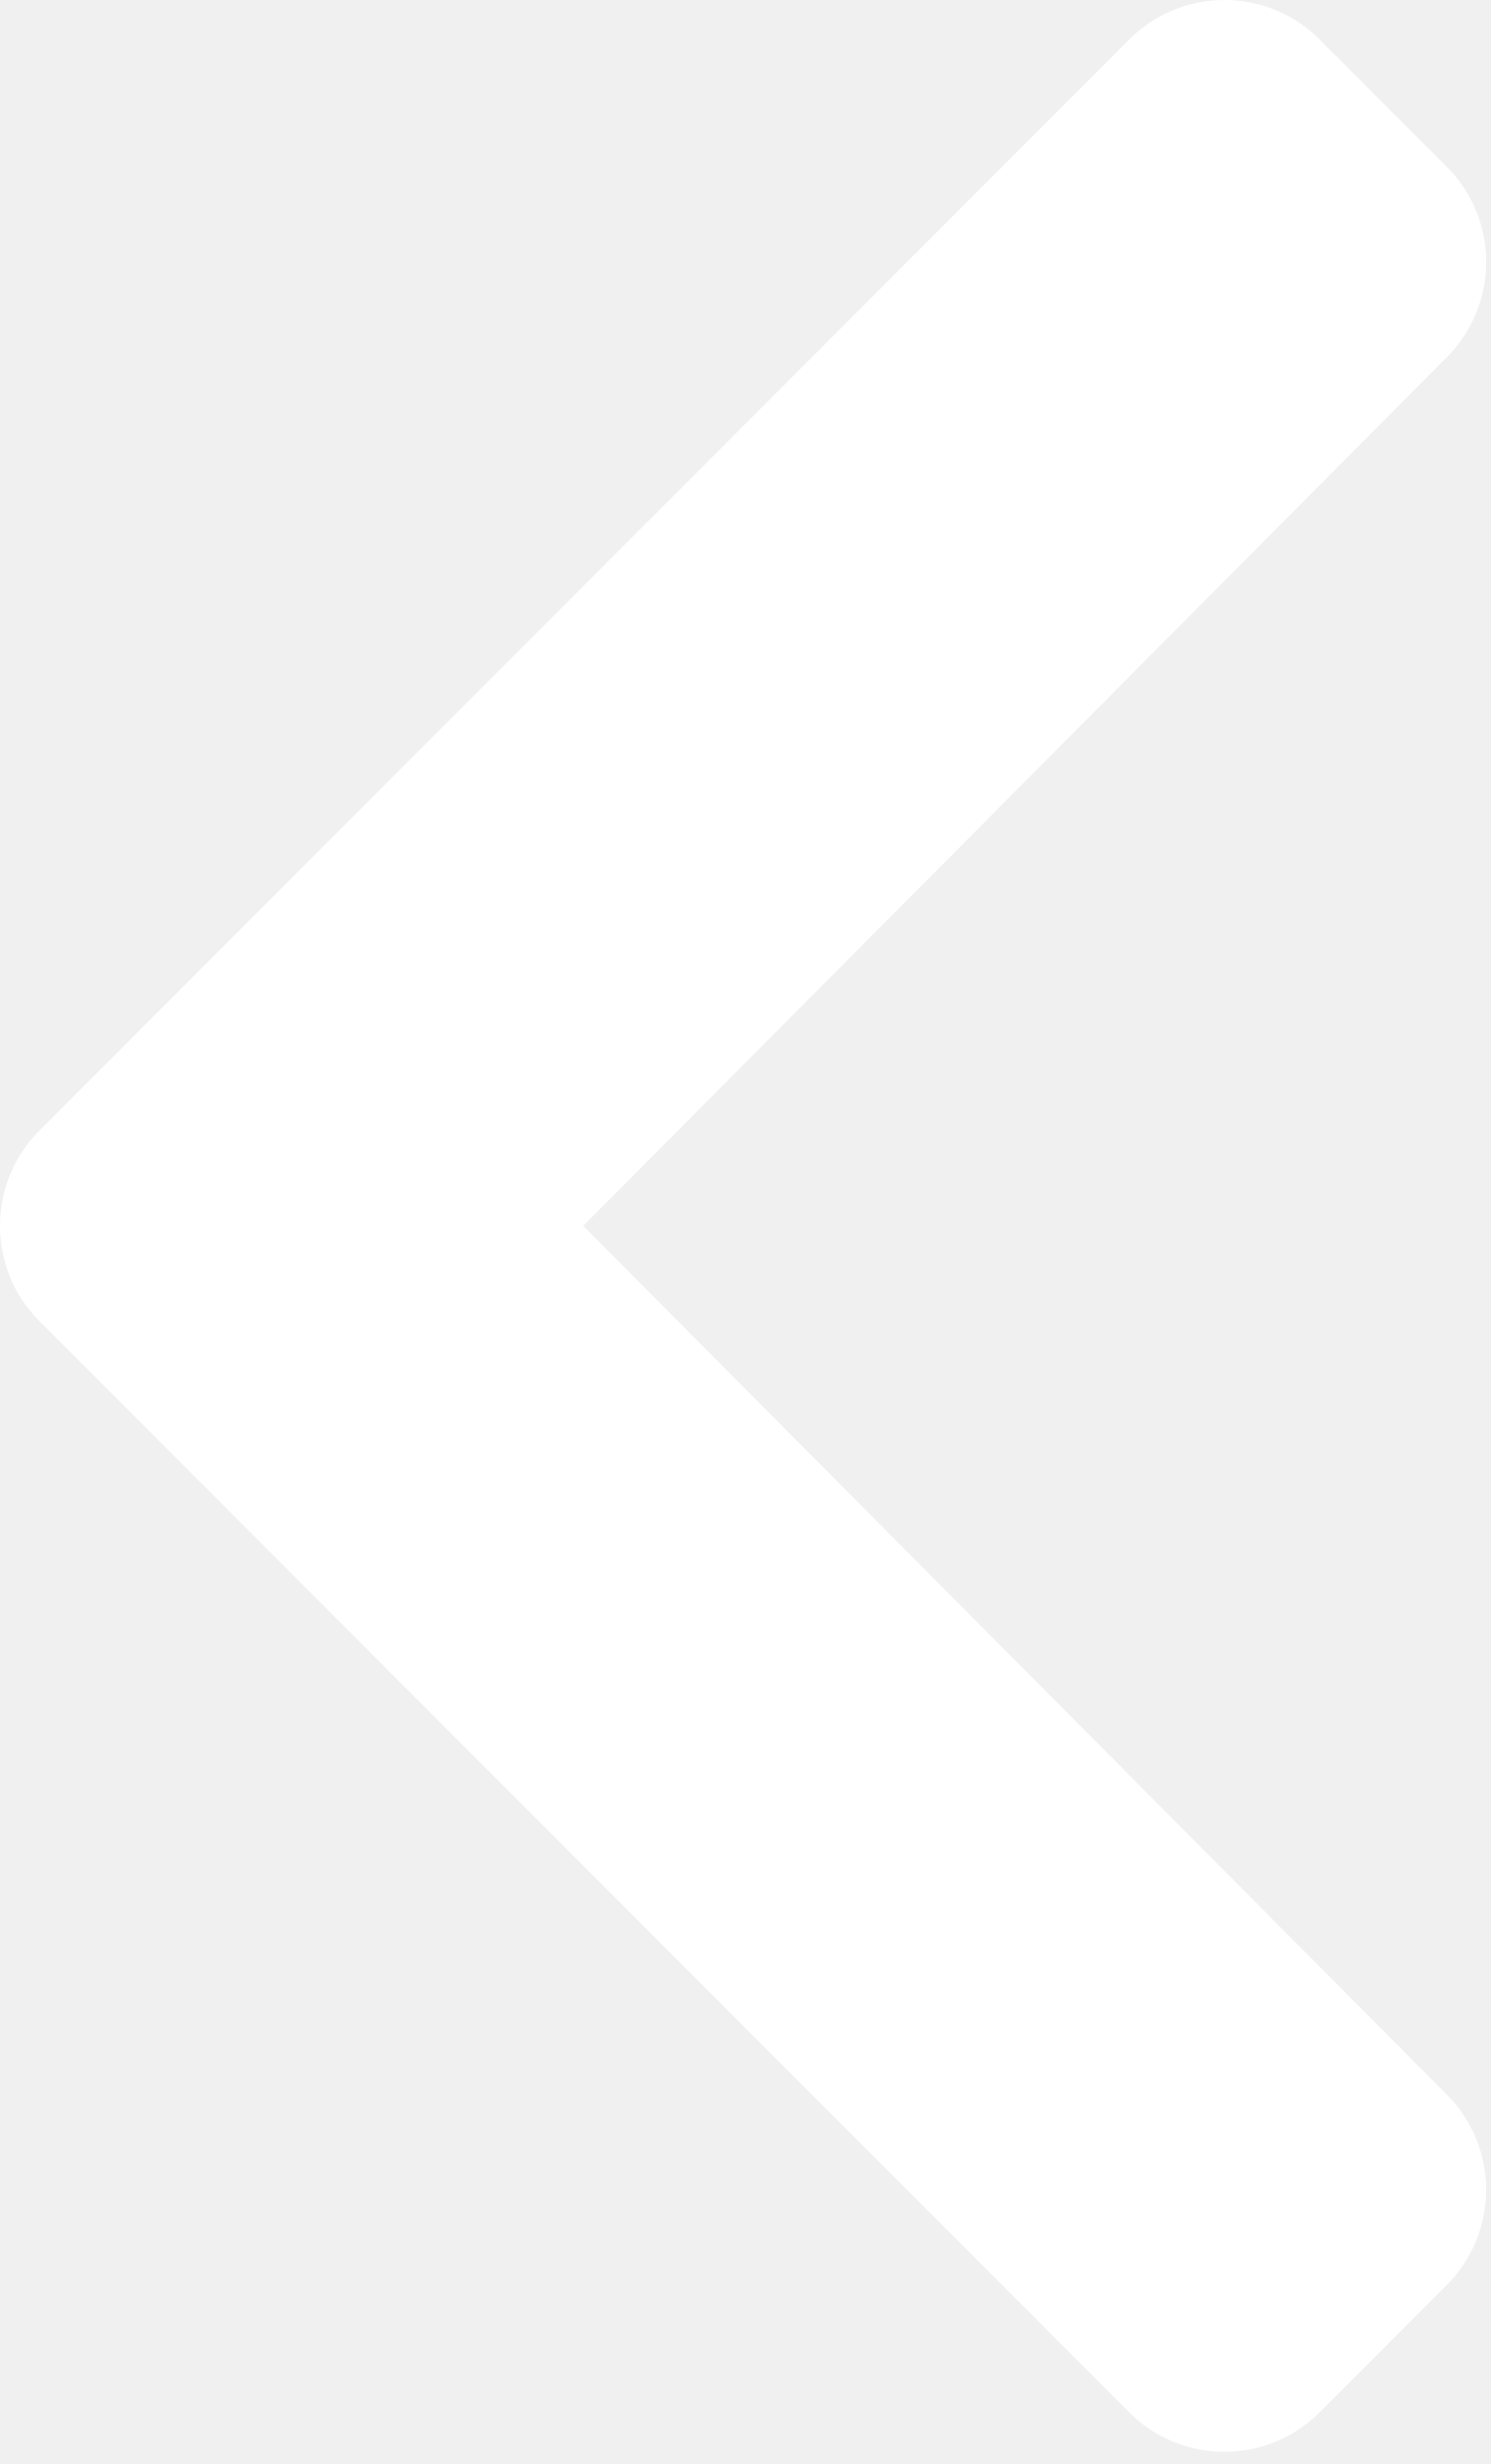
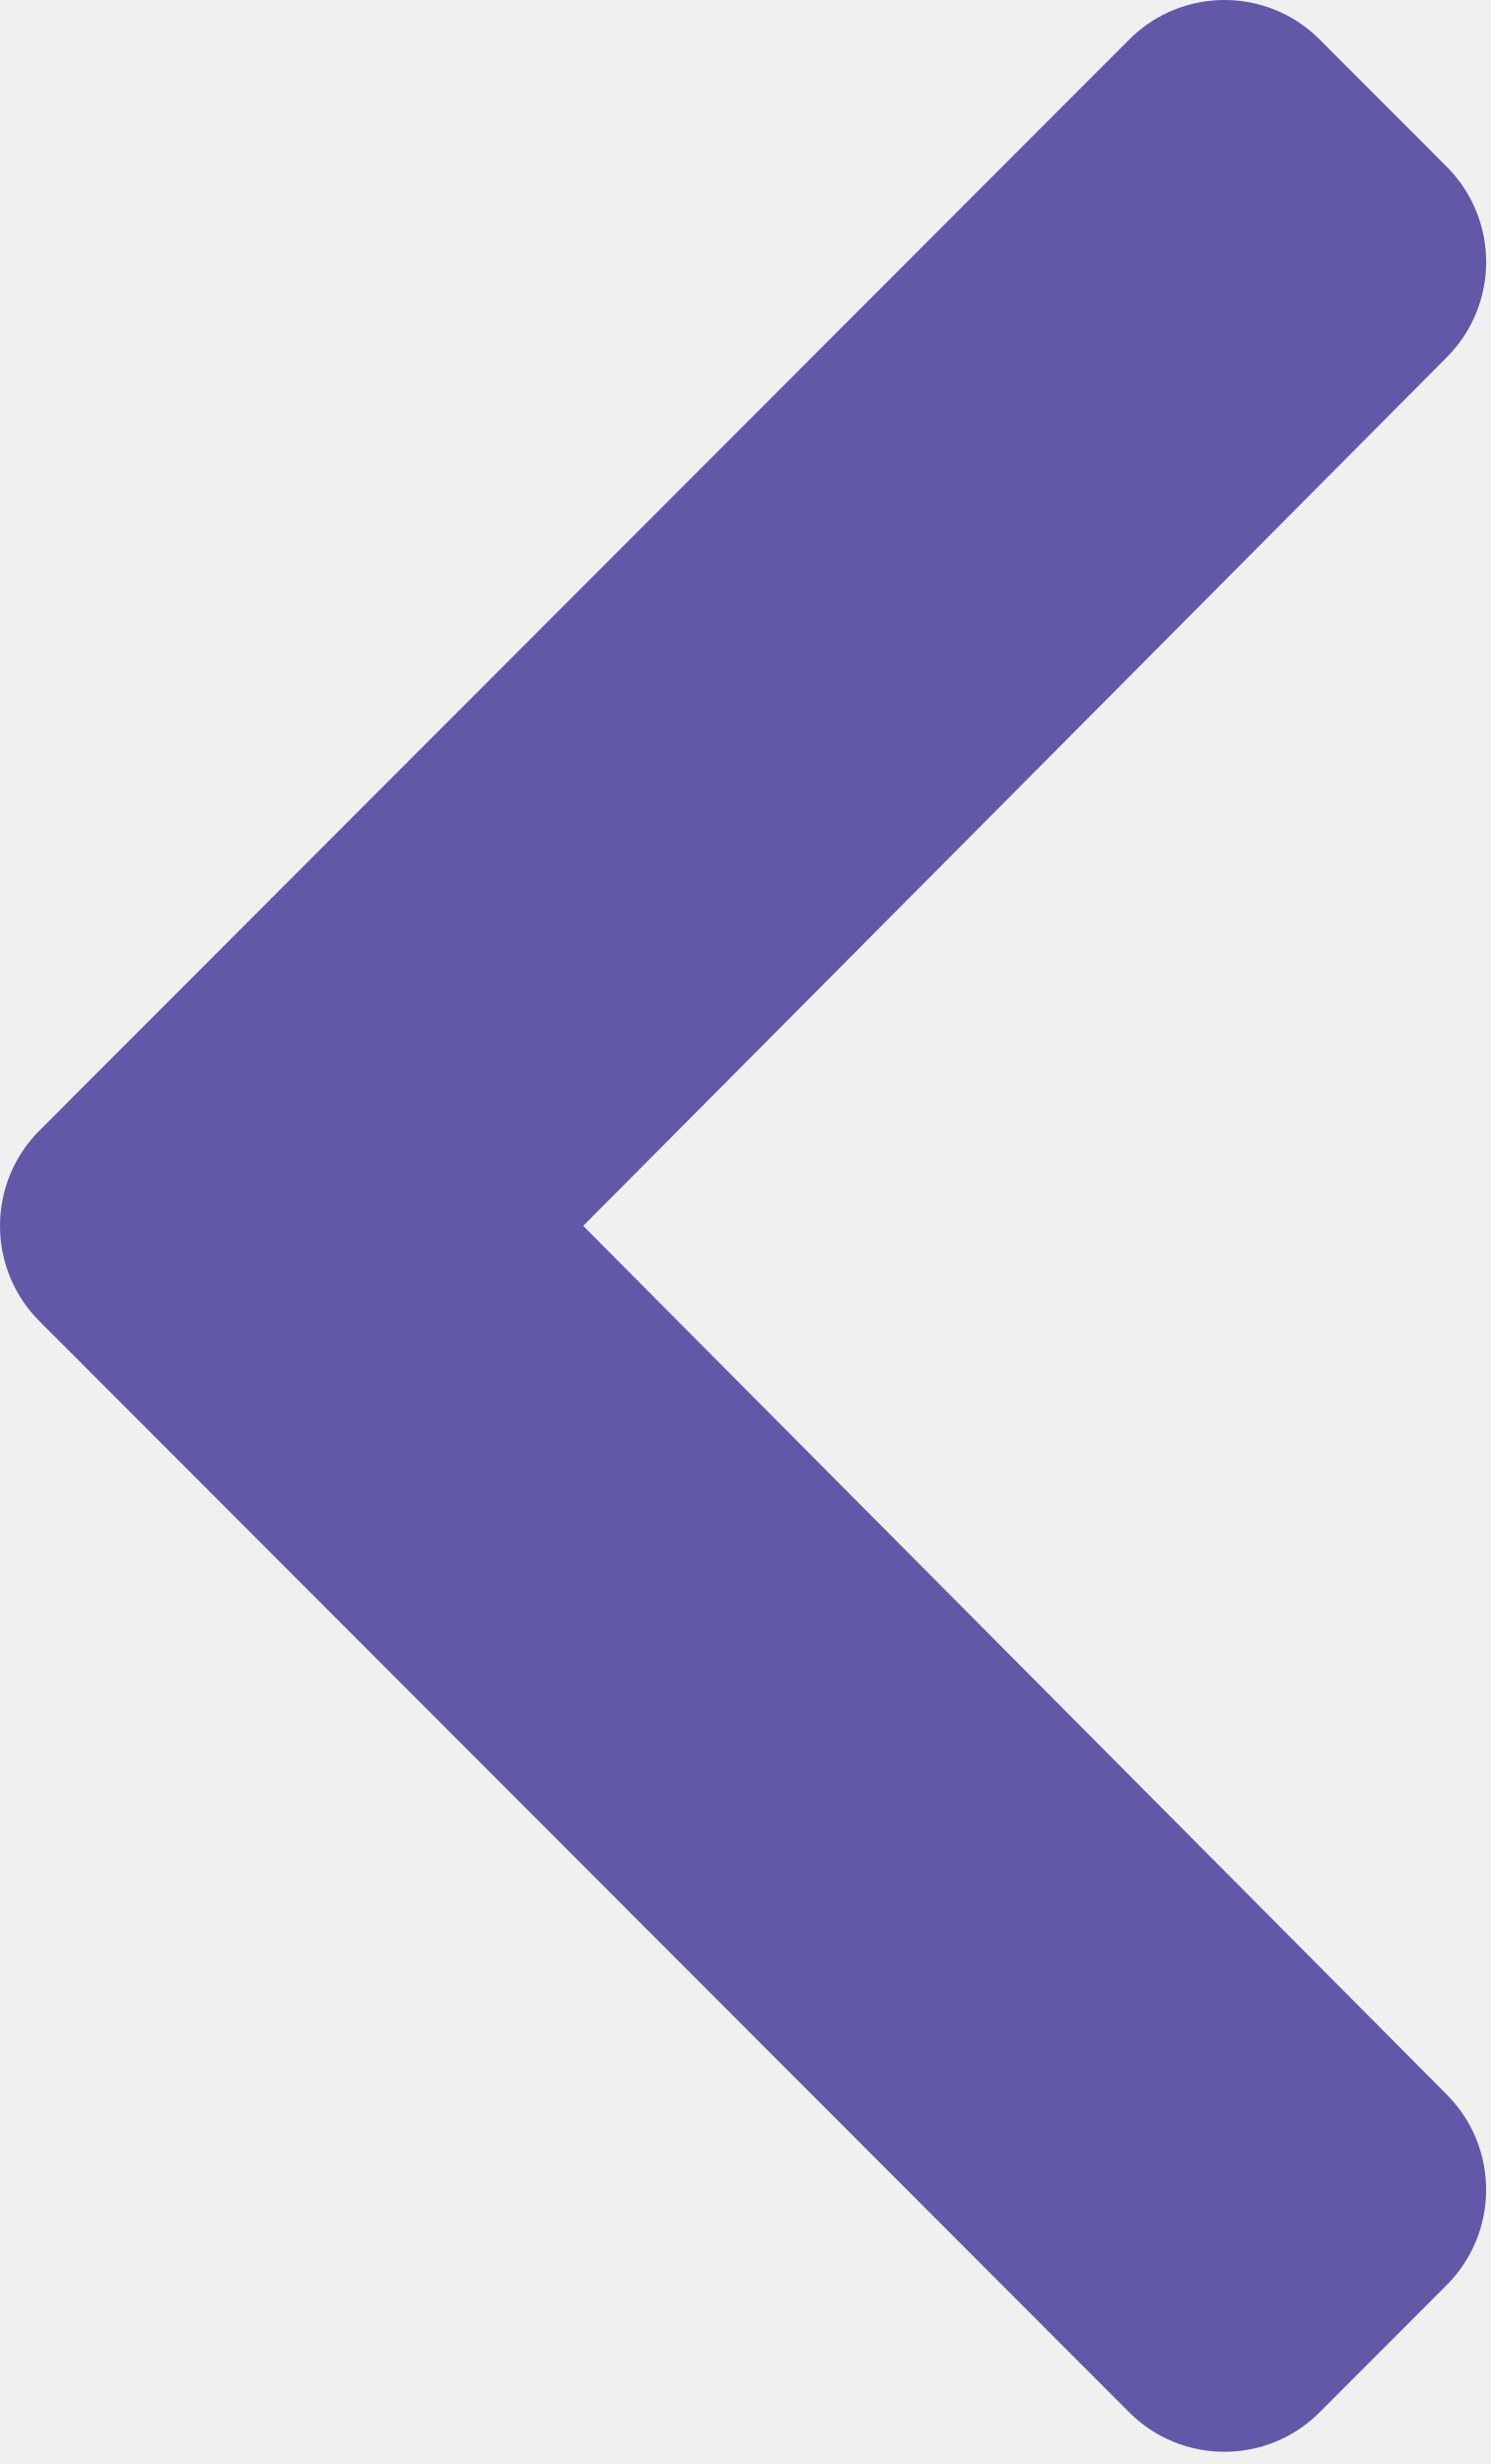
<svg xmlns="http://www.w3.org/2000/svg" width="98" height="162" viewBox="0 0 98 162" fill="none">
-   <path d="M2.591 74.333L38.425 38.464L74.258 2.594C77.713 -0.865 83.318 -0.865 86.773 2.594L95.133 10.963C98.584 14.418 98.588 20.014 95.148 23.476L38.349 80.597L95.144 137.722C98.588 141.184 98.581 146.78 95.129 150.236L86.77 158.604C83.314 162.063 77.709 162.063 74.254 158.604L2.591 86.862C-0.864 83.403 -0.864 77.792 2.591 74.333Z" fill="white" />
+   <path d="M2.591 74.333L38.425 38.464L74.258 2.594C77.713 -0.865 83.318 -0.865 86.773 2.594L95.133 10.963C98.584 14.418 98.588 20.014 95.148 23.476L38.349 80.597L95.144 137.722C98.588 141.184 98.581 146.78 95.129 150.236L86.77 158.604C83.314 162.063 77.709 162.063 74.254 158.604L2.591 86.862C-0.864 83.403 -0.864 77.792 2.591 74.333Z" fill="#6158a7" />
</svg>
